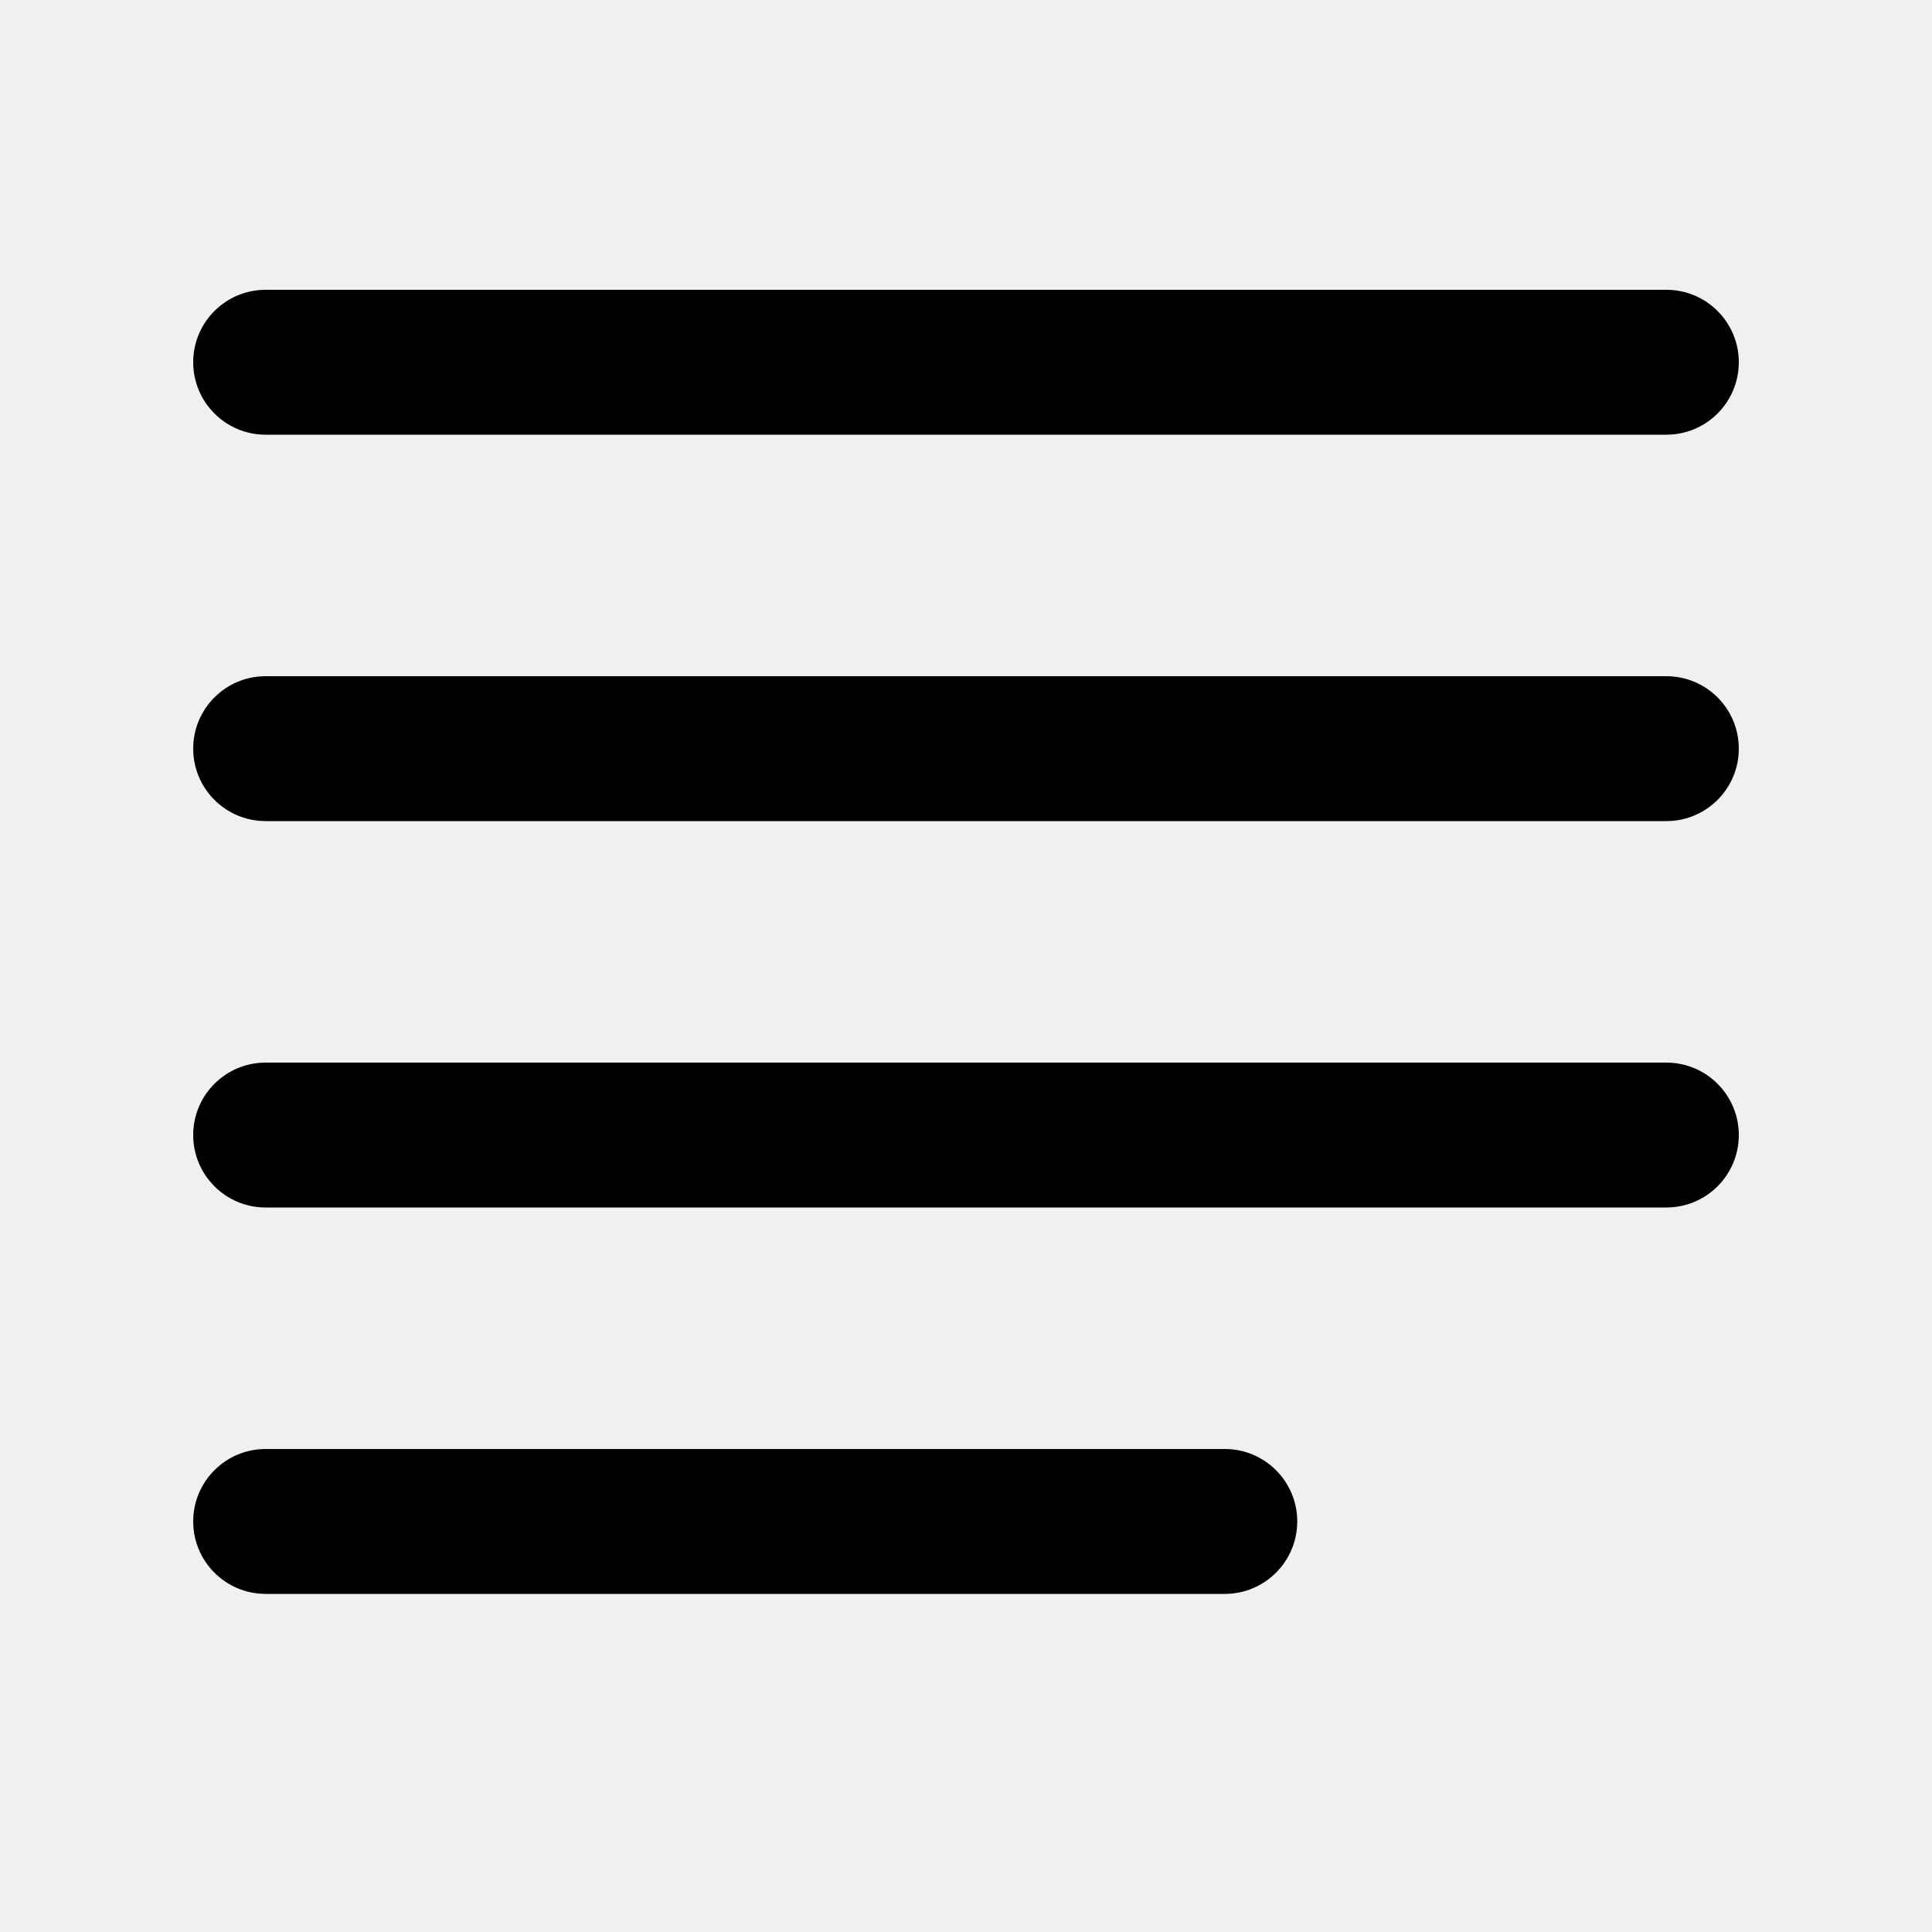
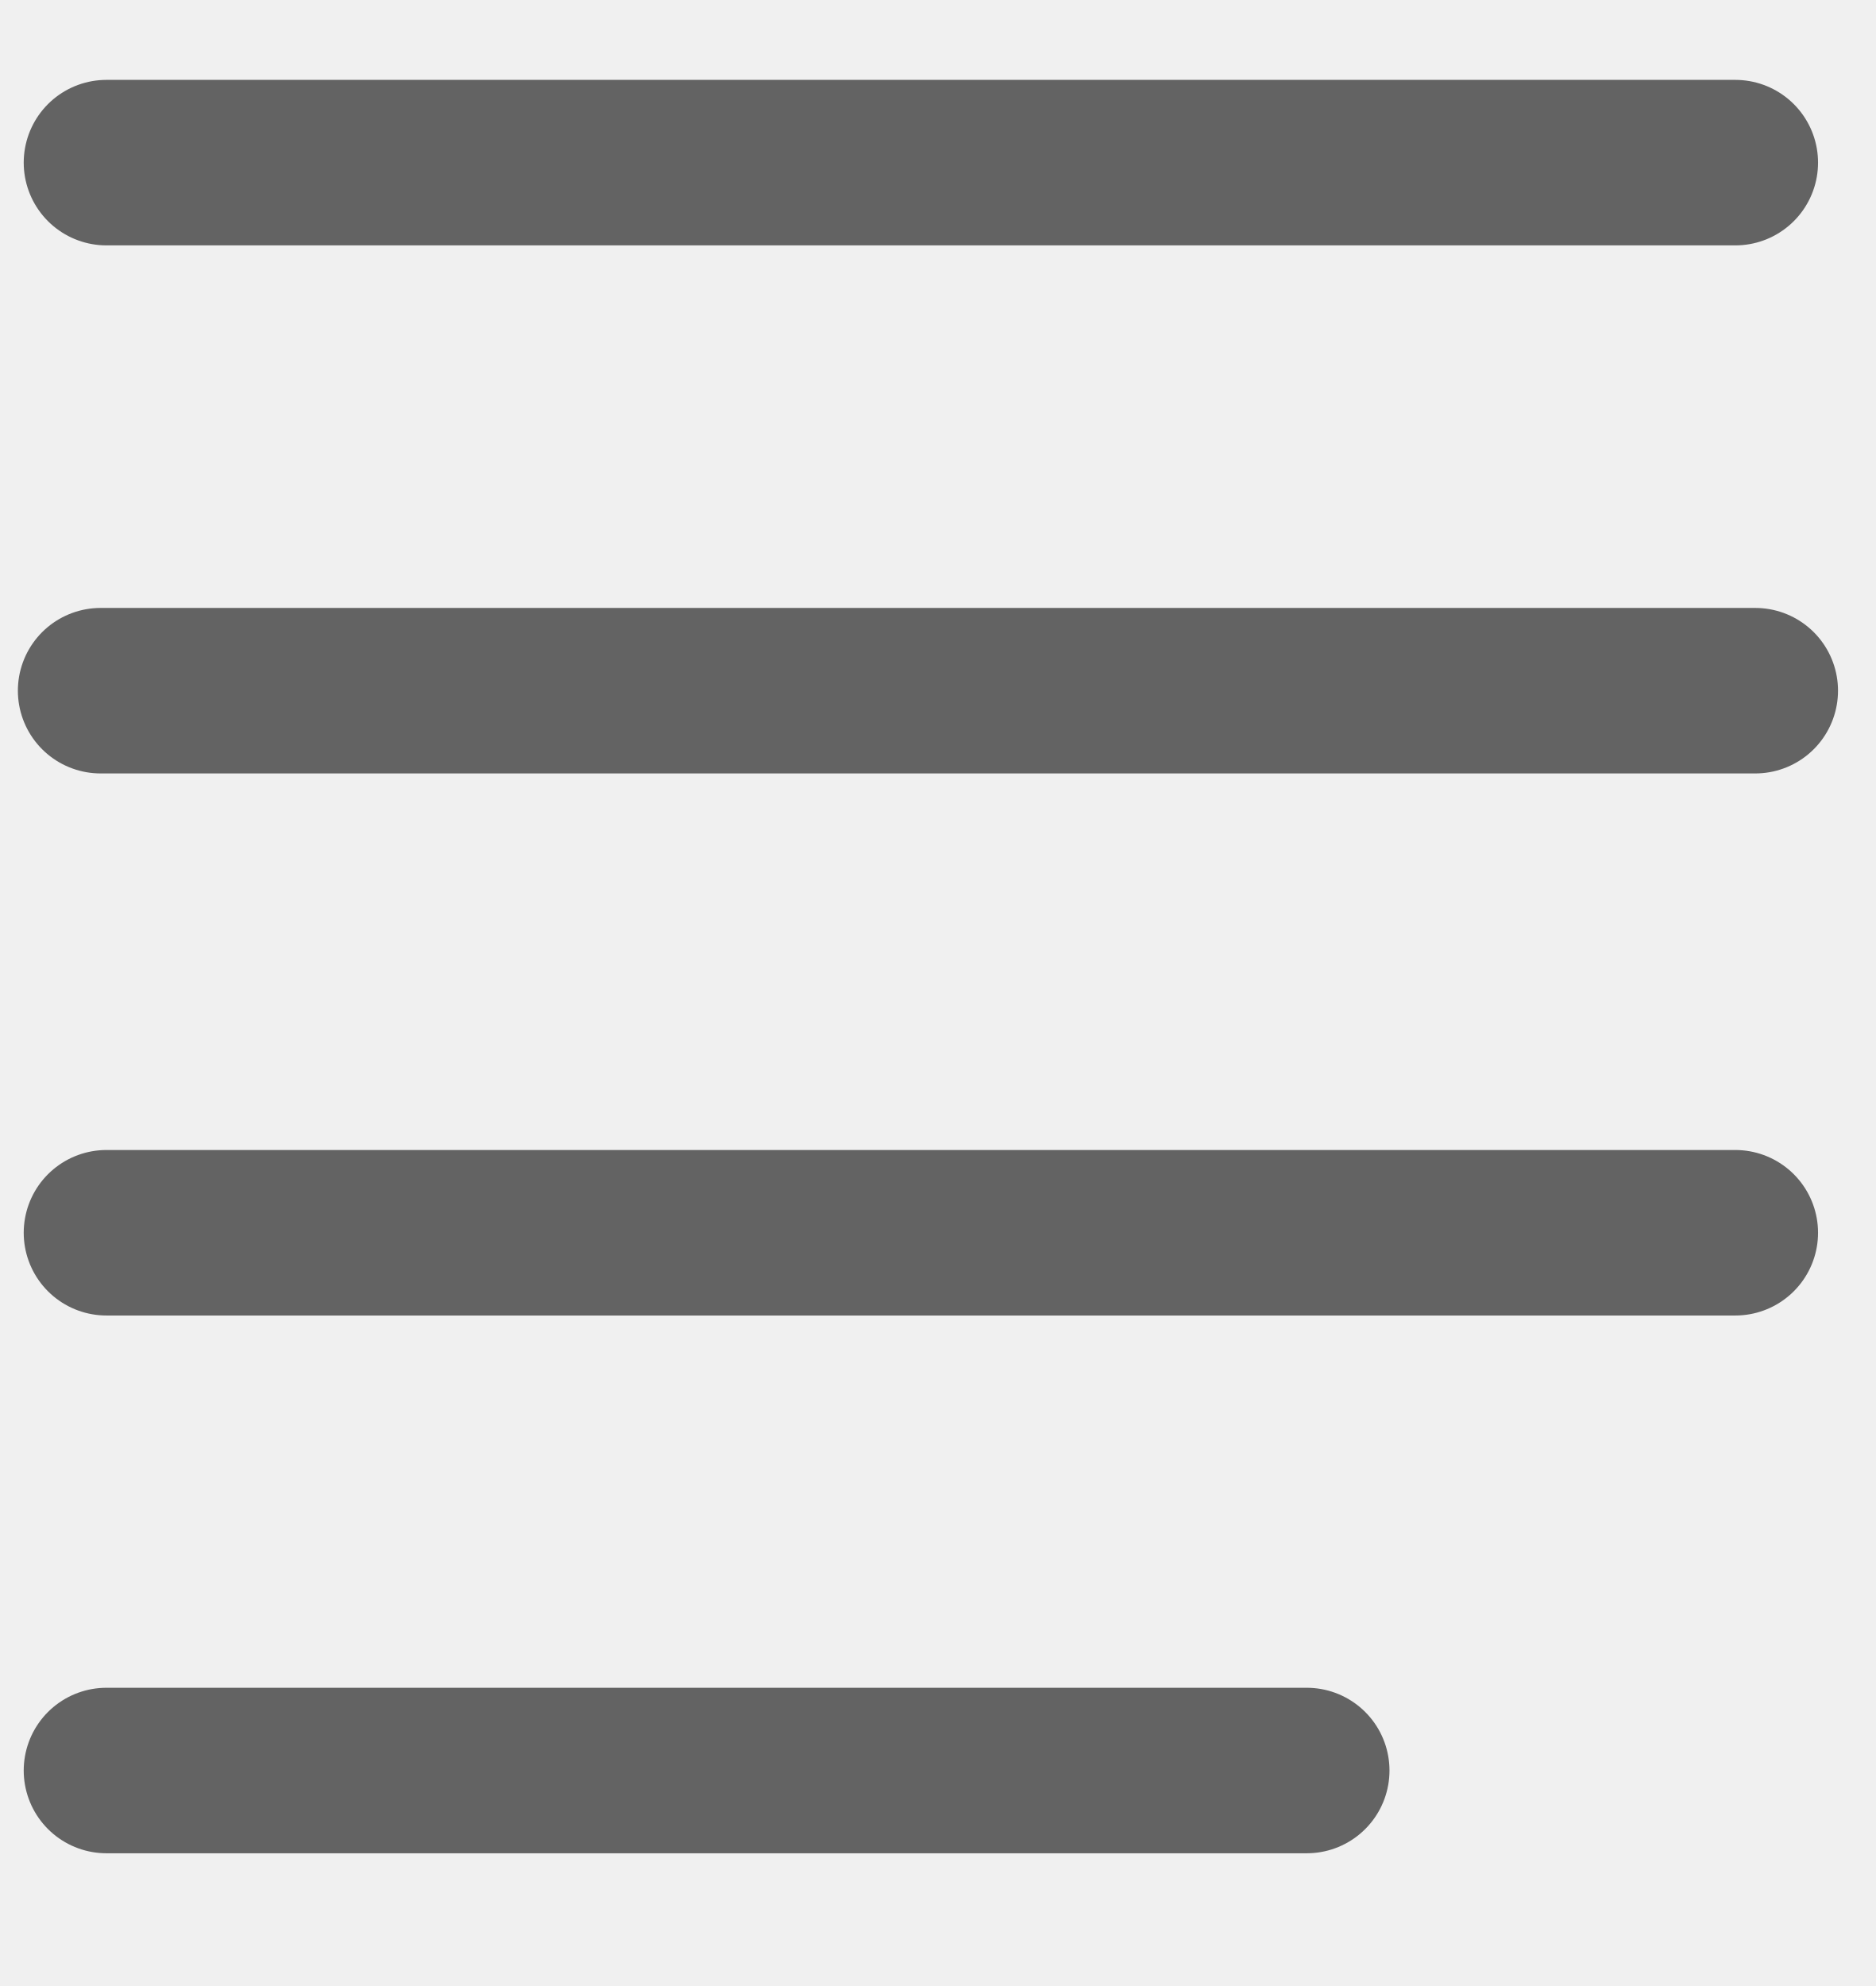
- <svg xmlns="http://www.w3.org/2000/svg" viewBox="0 0 20 20">
-   <path d="M2 3.75c0 .414.336.75.75.75h14.5a.75.75 0 1 0 0-1.5H2.75a.75.75 0 0 0-.75.75zm0 8c0 .414.336.75.75.75h14.5a.75.75 0 1 0 0-1.5H2.75a.75.75 0 0 0-.75.75zm0 4c0 .414.336.75.75.75h9.929a.75.75 0 1 0 0-1.5H2.75a.75.75 0 0 0-.75.75zm0-8c0 .414.336.75.75.75h14.5a.75.75 0 1 0 0-1.5H2.75a.75.75 0 0 0-.75.75z" />
+ <svg xmlns="http://www.w3.org/2000/svg" width="17" height="18" viewBox="0 0 17 18" fill="none">
+   <g clip-path="url(#clip0)">
+     <path d="M0.965 1.474H15.731" stroke="#636363" stroke-width="1.5" stroke-miterlimit="10" stroke-linecap="round" stroke-linejoin="round" />
+     <path d="M0.912 6.26H15.912" stroke="#636363" stroke-width="1.5" stroke-miterlimit="10" stroke-linecap="round" stroke-linejoin="round" />
+     <path d="M0.965 11.173H15.731" stroke="#636363" stroke-width="1.5" stroke-miterlimit="10" stroke-linecap="round" stroke-linejoin="round" />
+     <path d="M0.965 16.047H11.846" stroke="#636363" stroke-width="1.5" stroke-miterlimit="10" stroke-linecap="round" stroke-linejoin="round" />
+   </g>
+   <defs>
+     <clipPath id="clip0">
+       <rect width="16.696" height="16.503" fill="white" transform="translate(0 0.508789)" />
+     </clipPath>
+   </defs>
</svg>
